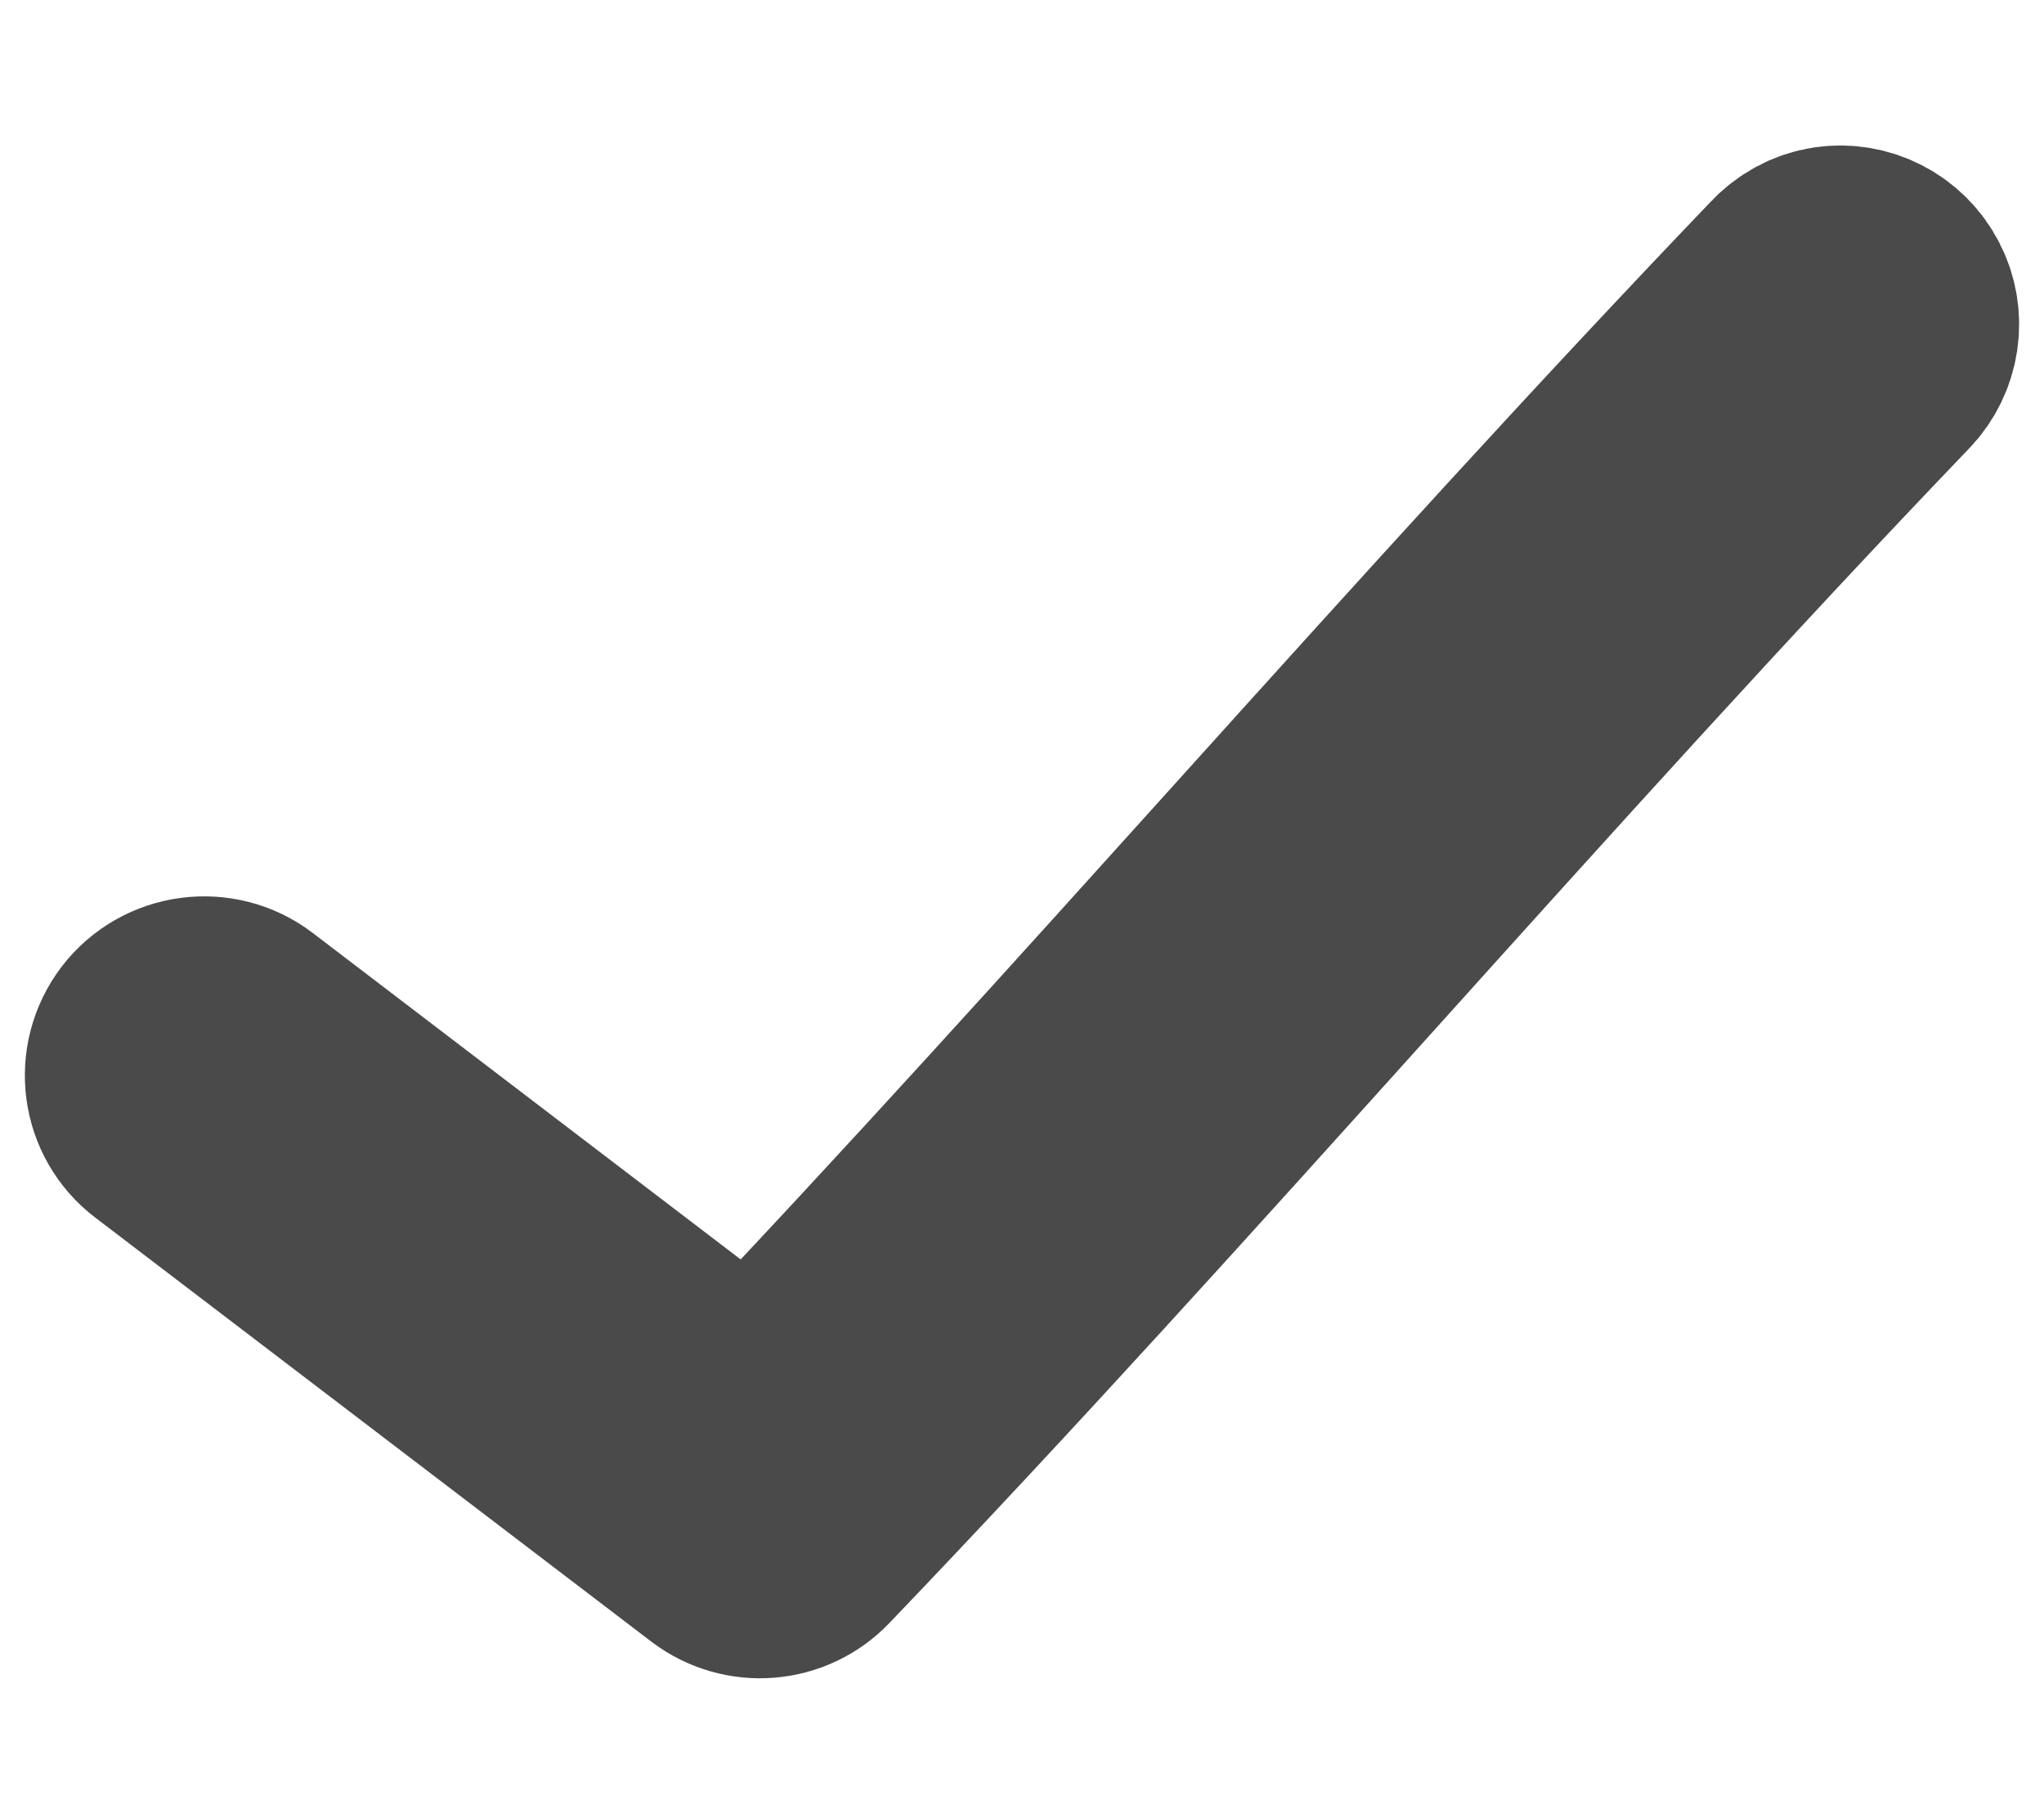
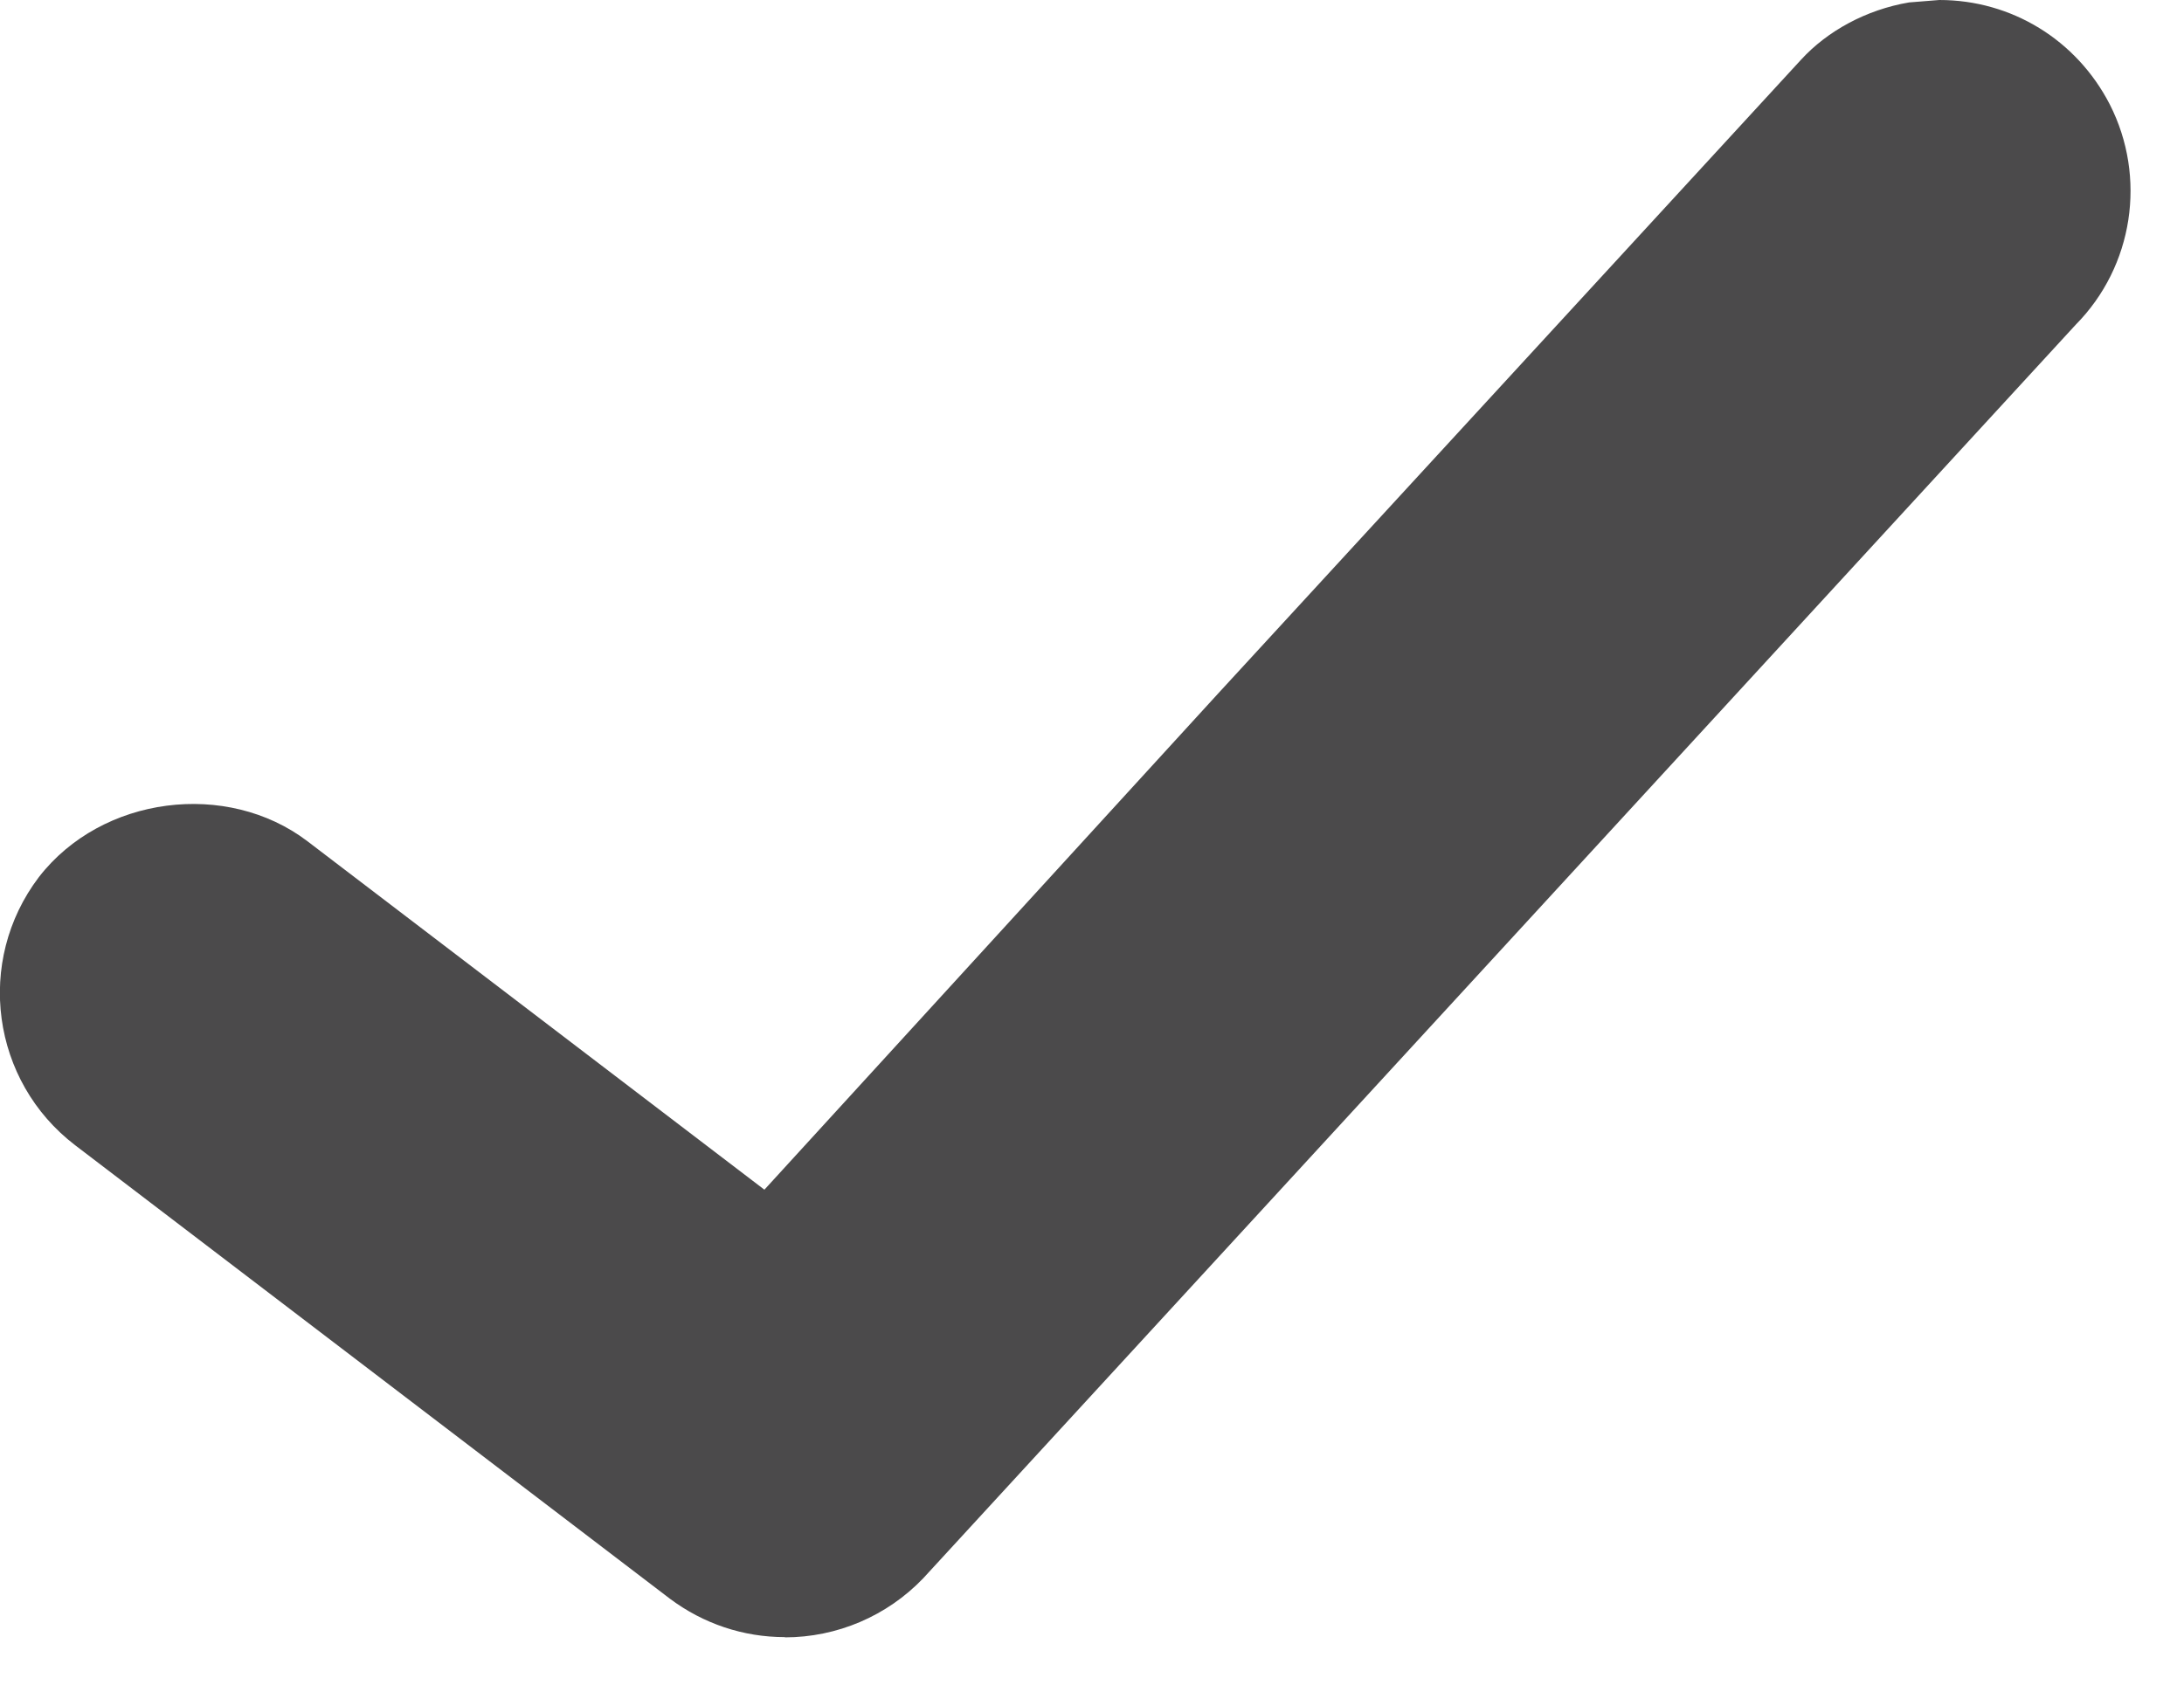
- <svg xmlns="http://www.w3.org/2000/svg" width="9px" height="8px" viewBox="0 0 9 8" version="1.1">
-   <defs />
-   <g id="Desktop" stroke="none" stroke-width="1" fill="none" fill-rule="evenodd" stroke-linecap="square">
-     <g id="AIANY-Competitions-&amp;-Grants" transform="translate(-59, -421)" stroke="#4A4A4A">
-       <g id="Group-3" transform="translate(56, 414)">
-         <g id="noun_702748" transform="translate(3, 8)">
-           <g id="Group" transform="translate(0, 0.11355)">
-             <path d="M7.894,0.12 C6.345,1.736 4.847,3.49 3.316,5.101 L1.074,3.391 C0.948,3.295 0.766,3.319 0.669,3.445 C0.572,3.572 0.596,3.753 0.723,3.849 L3.172,5.716 C3.289,5.804 3.454,5.791 3.555,5.685 C5.164,4.006 6.716,2.175 8.309,0.515 C8.395,0.426 8.415,0.293 8.359,0.184 C8.303,0.074 8.183,0.012 8.061,0.03 C7.997,0.04 7.938,0.072 7.894,0.12 Z" id="Shape" />
-           </g>
-         </g>
-       </g>
-     </g>
-   </g>
+ <svg xmlns="http://www.w3.org/2000/svg" width="9" height="7">
+   <path d="M3.235 6.747c-.172 0-.336-.055-.474-.158L.31 4.72A.79.79 0 0 1 .16 3.615c.26-.336.776-.4 1.107-.148L3.15 4.903 5.018 2.86 7.422.246C7.53.128 7.69.04 7.867.01L7.992 0c.297 0 .565.164.702.43.153.3.098.667-.14.908l-4.75 5.167a.79.79 0 0 1-.57.243" fill="#4B4A4B" fill-rule="evenodd" />
</svg>
